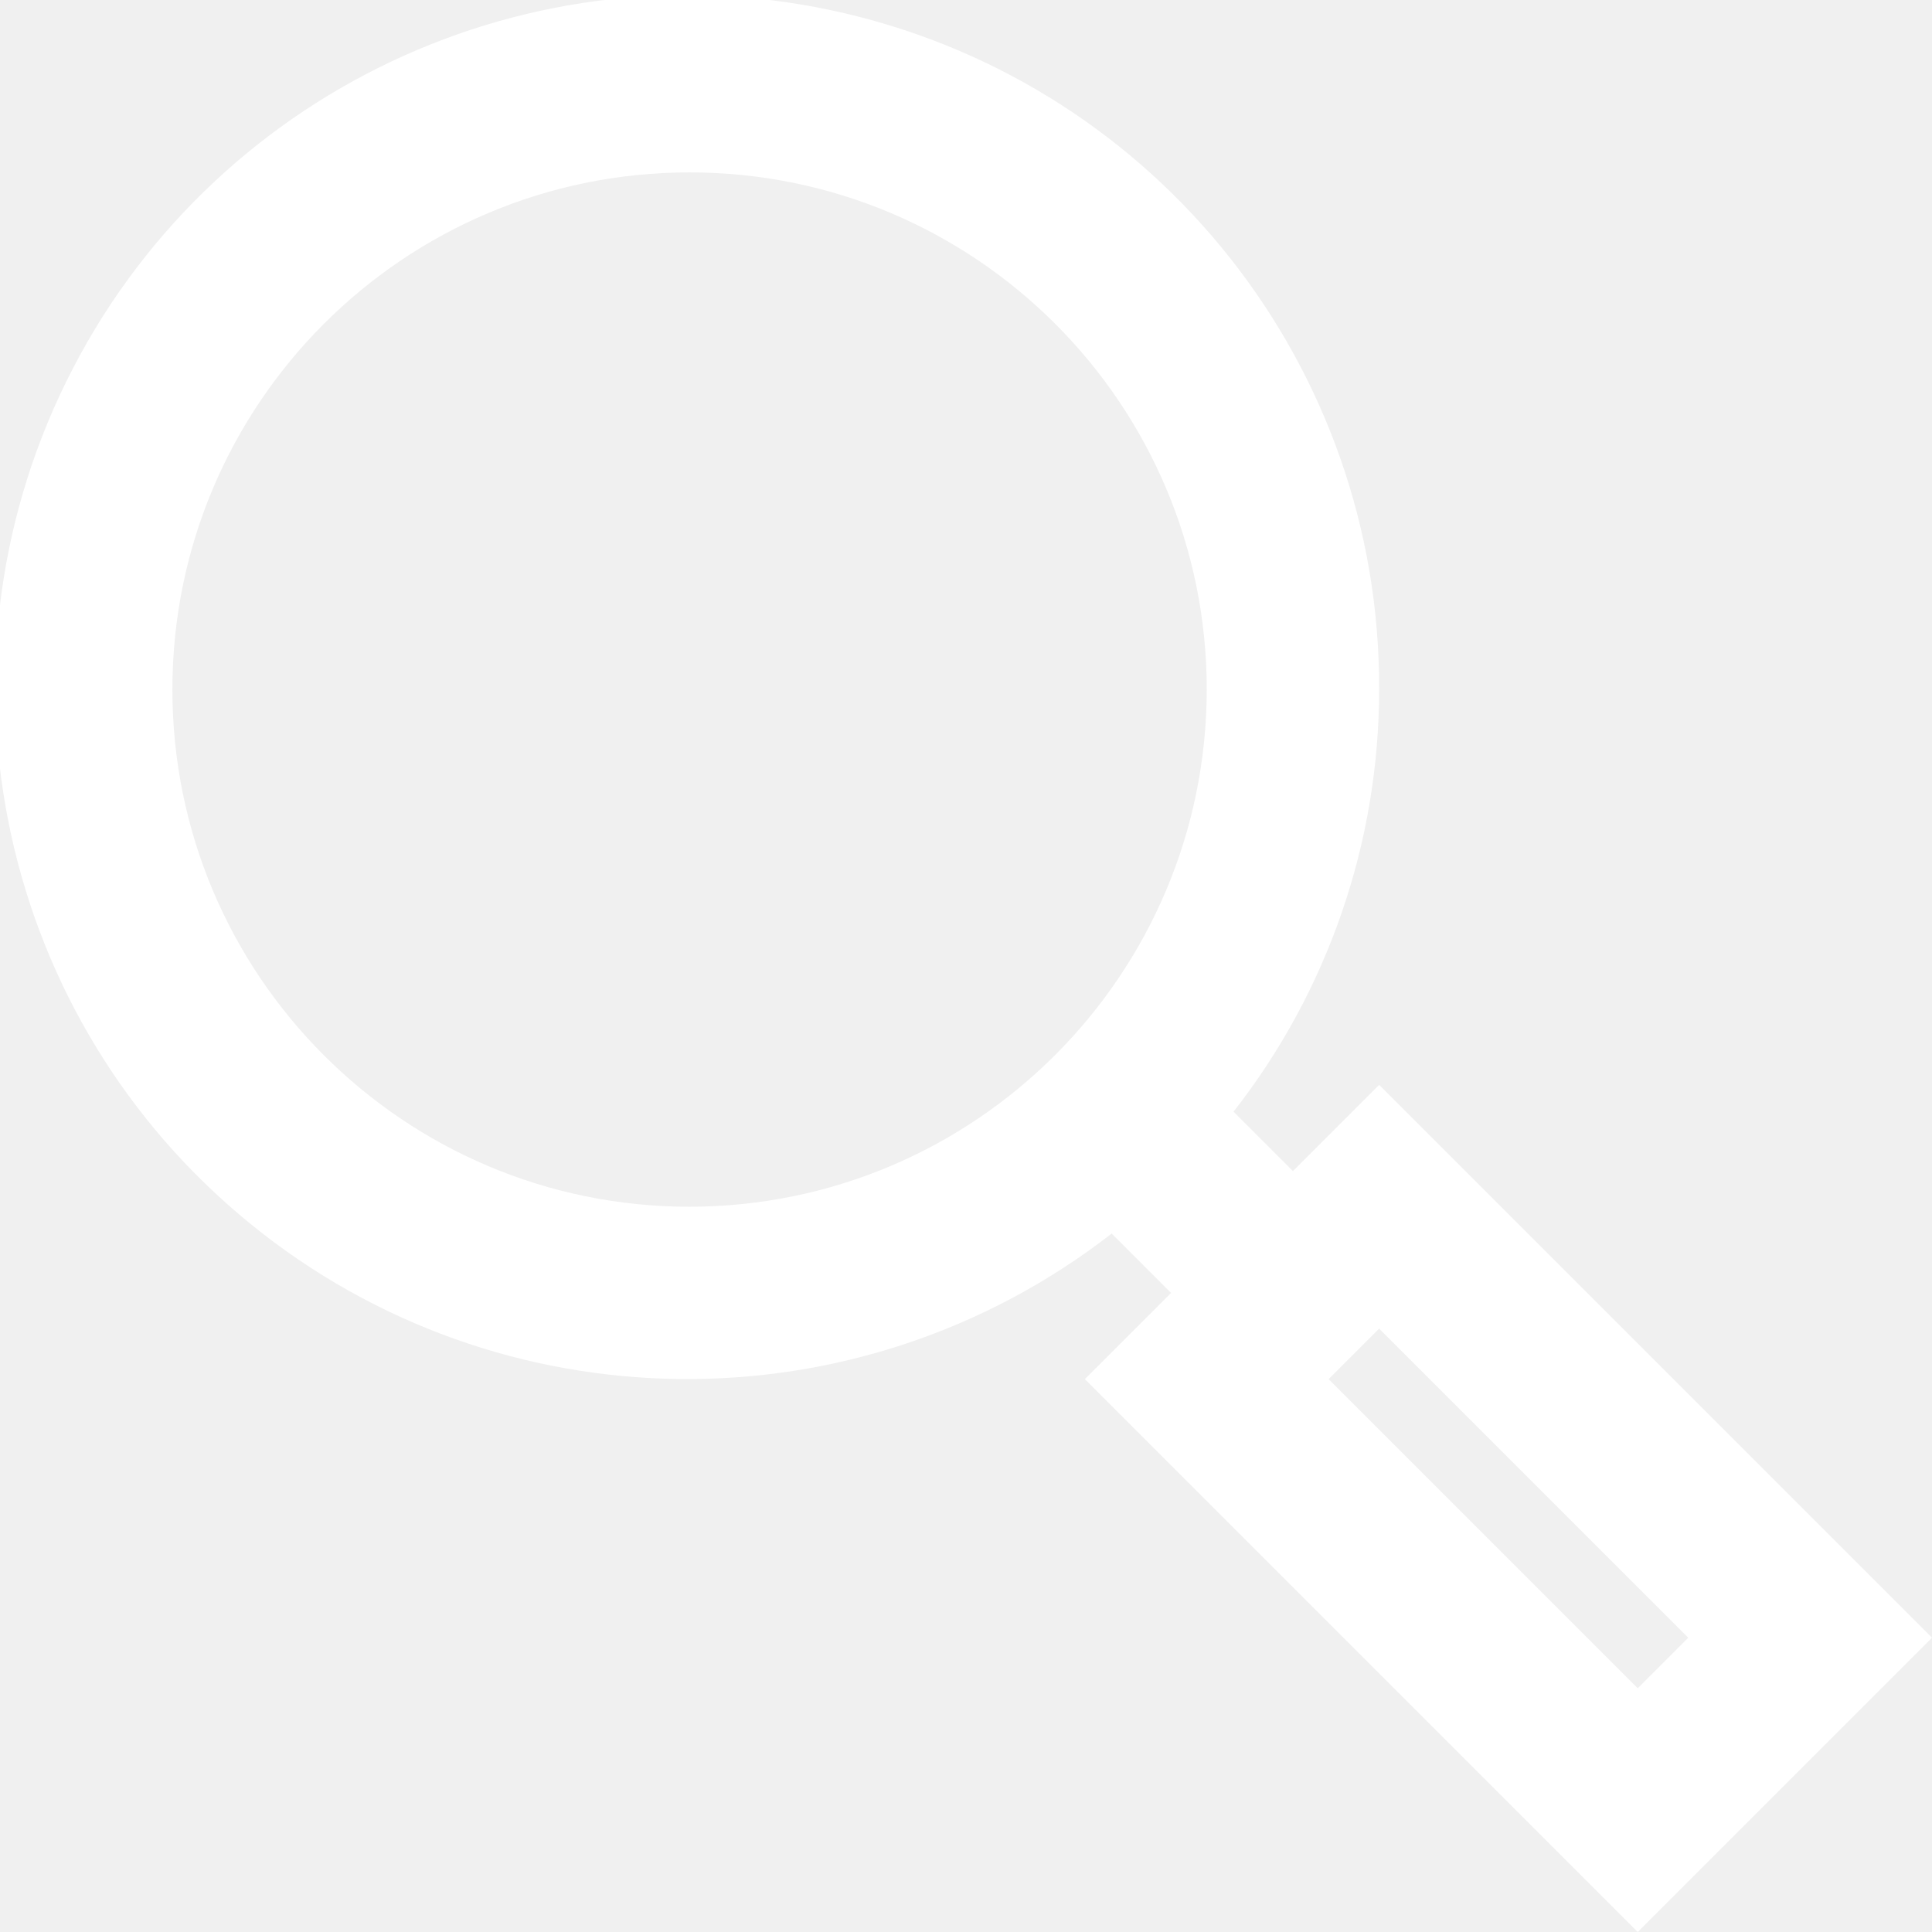
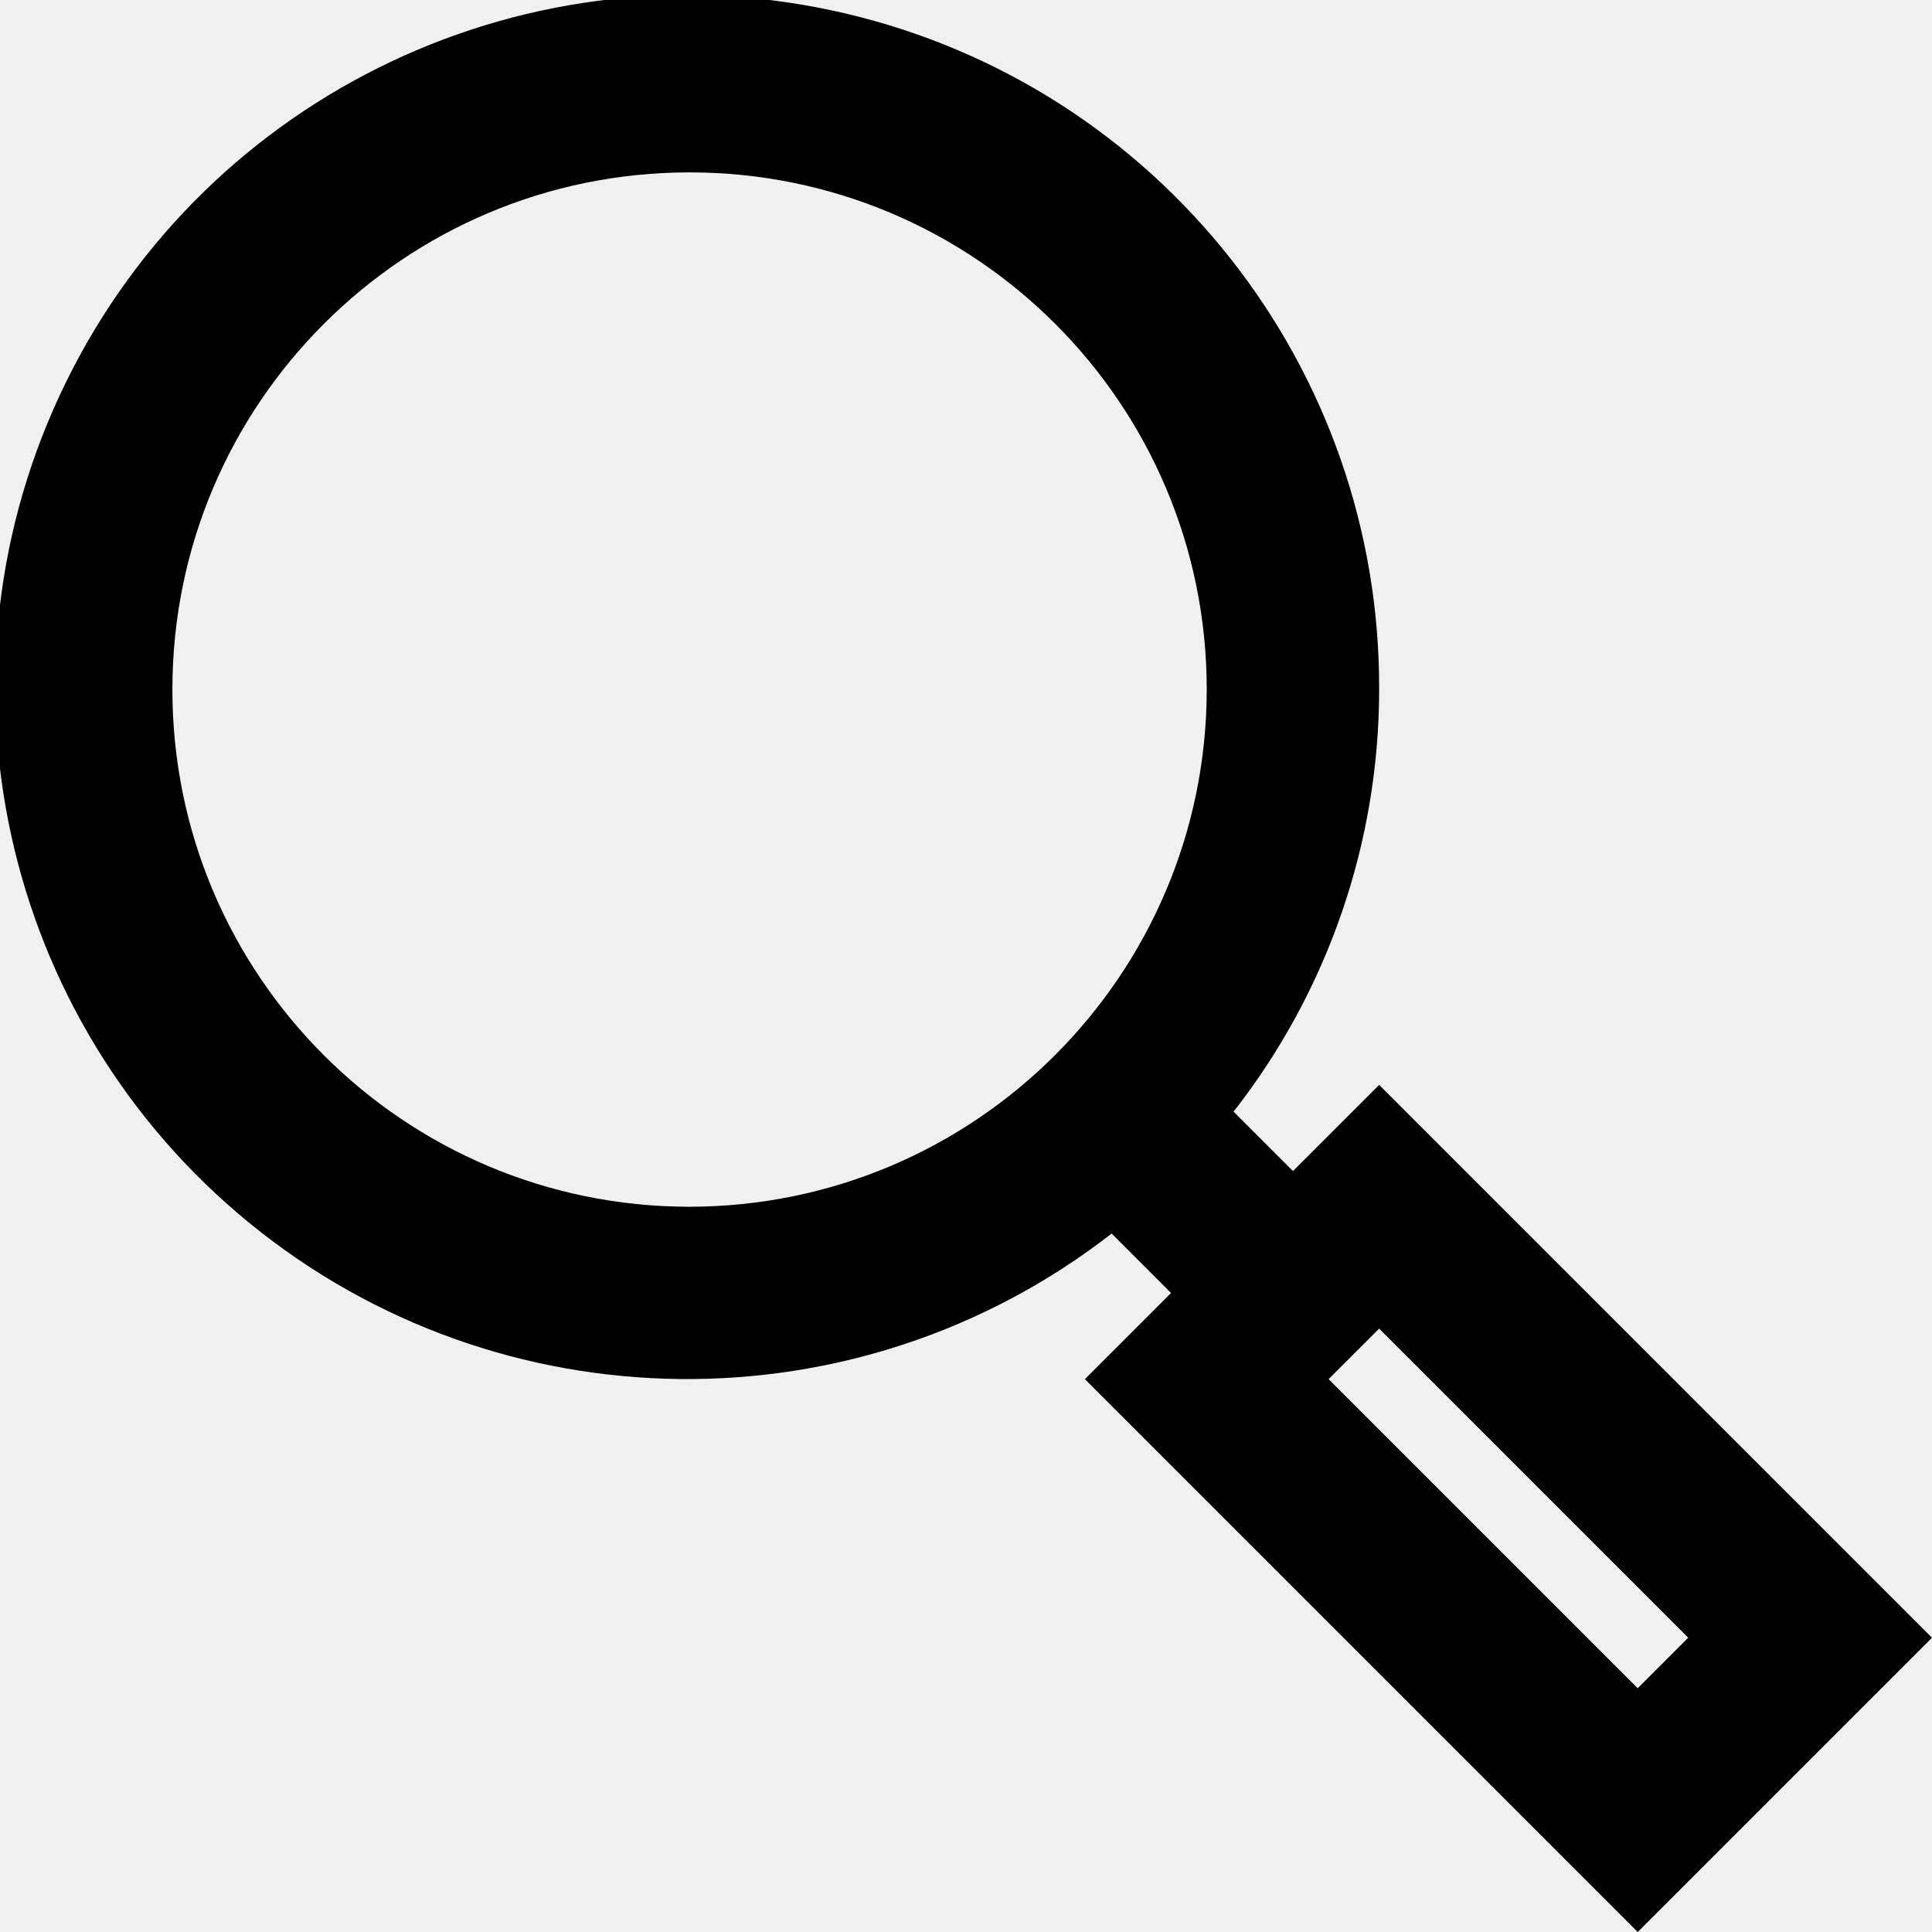
<svg xmlns="http://www.w3.org/2000/svg" id="Layer_1" data-name="Layer 1" width="22.414" height="22.414" viewBox="0 0 22.414 22.414">
  <defs>
    <style>
      .cls-1 {
-         fill: #fff;
+         
+          fill="current"
      }
    </style>
  </defs>
  <path class="cls-1" d="M16,8a8.028,8.028,0,1,0-3.103,6.311L13.586,15l-1,1L19,22.414,22.414,19,16,12.586l-1,1-.689-.689A7.951,7.951,0,0,0,16,8Zm3.586,11L19,19.586,15.414,16,16,15.414ZM8,14a6,6,0,1,1,6-6A6.007,6.007,0,0,1,8,14Z" />
</svg>
